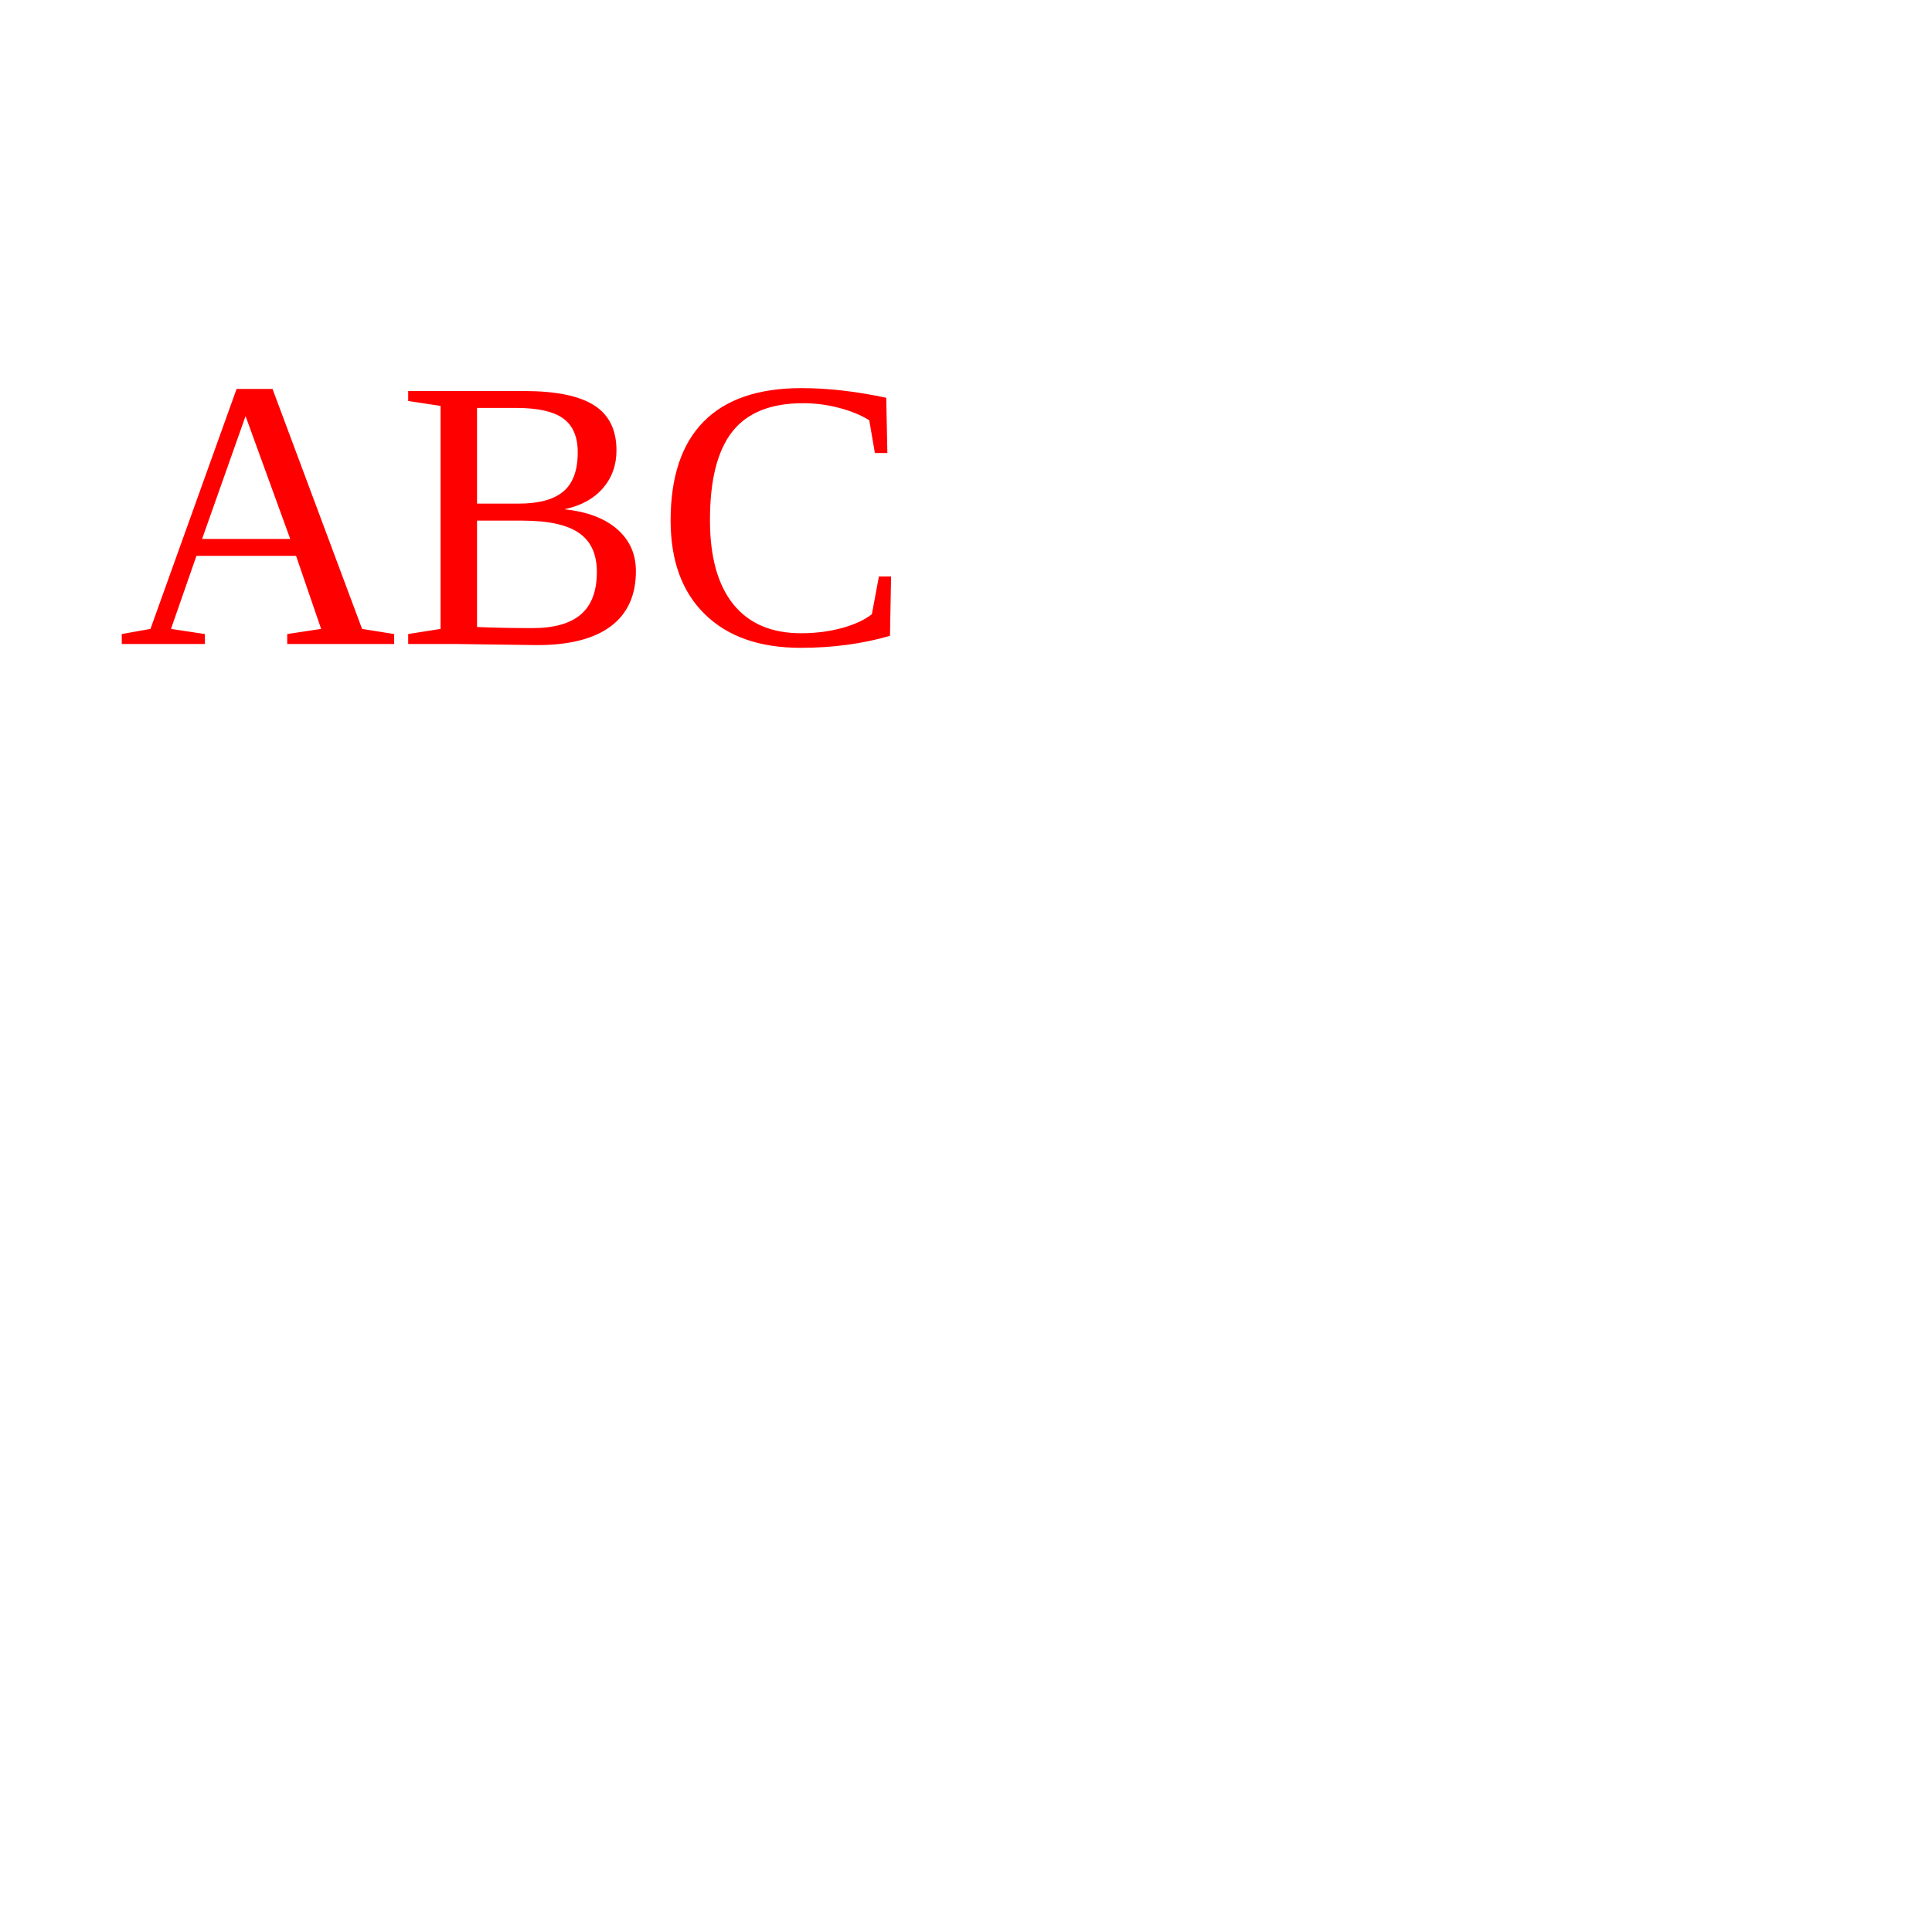
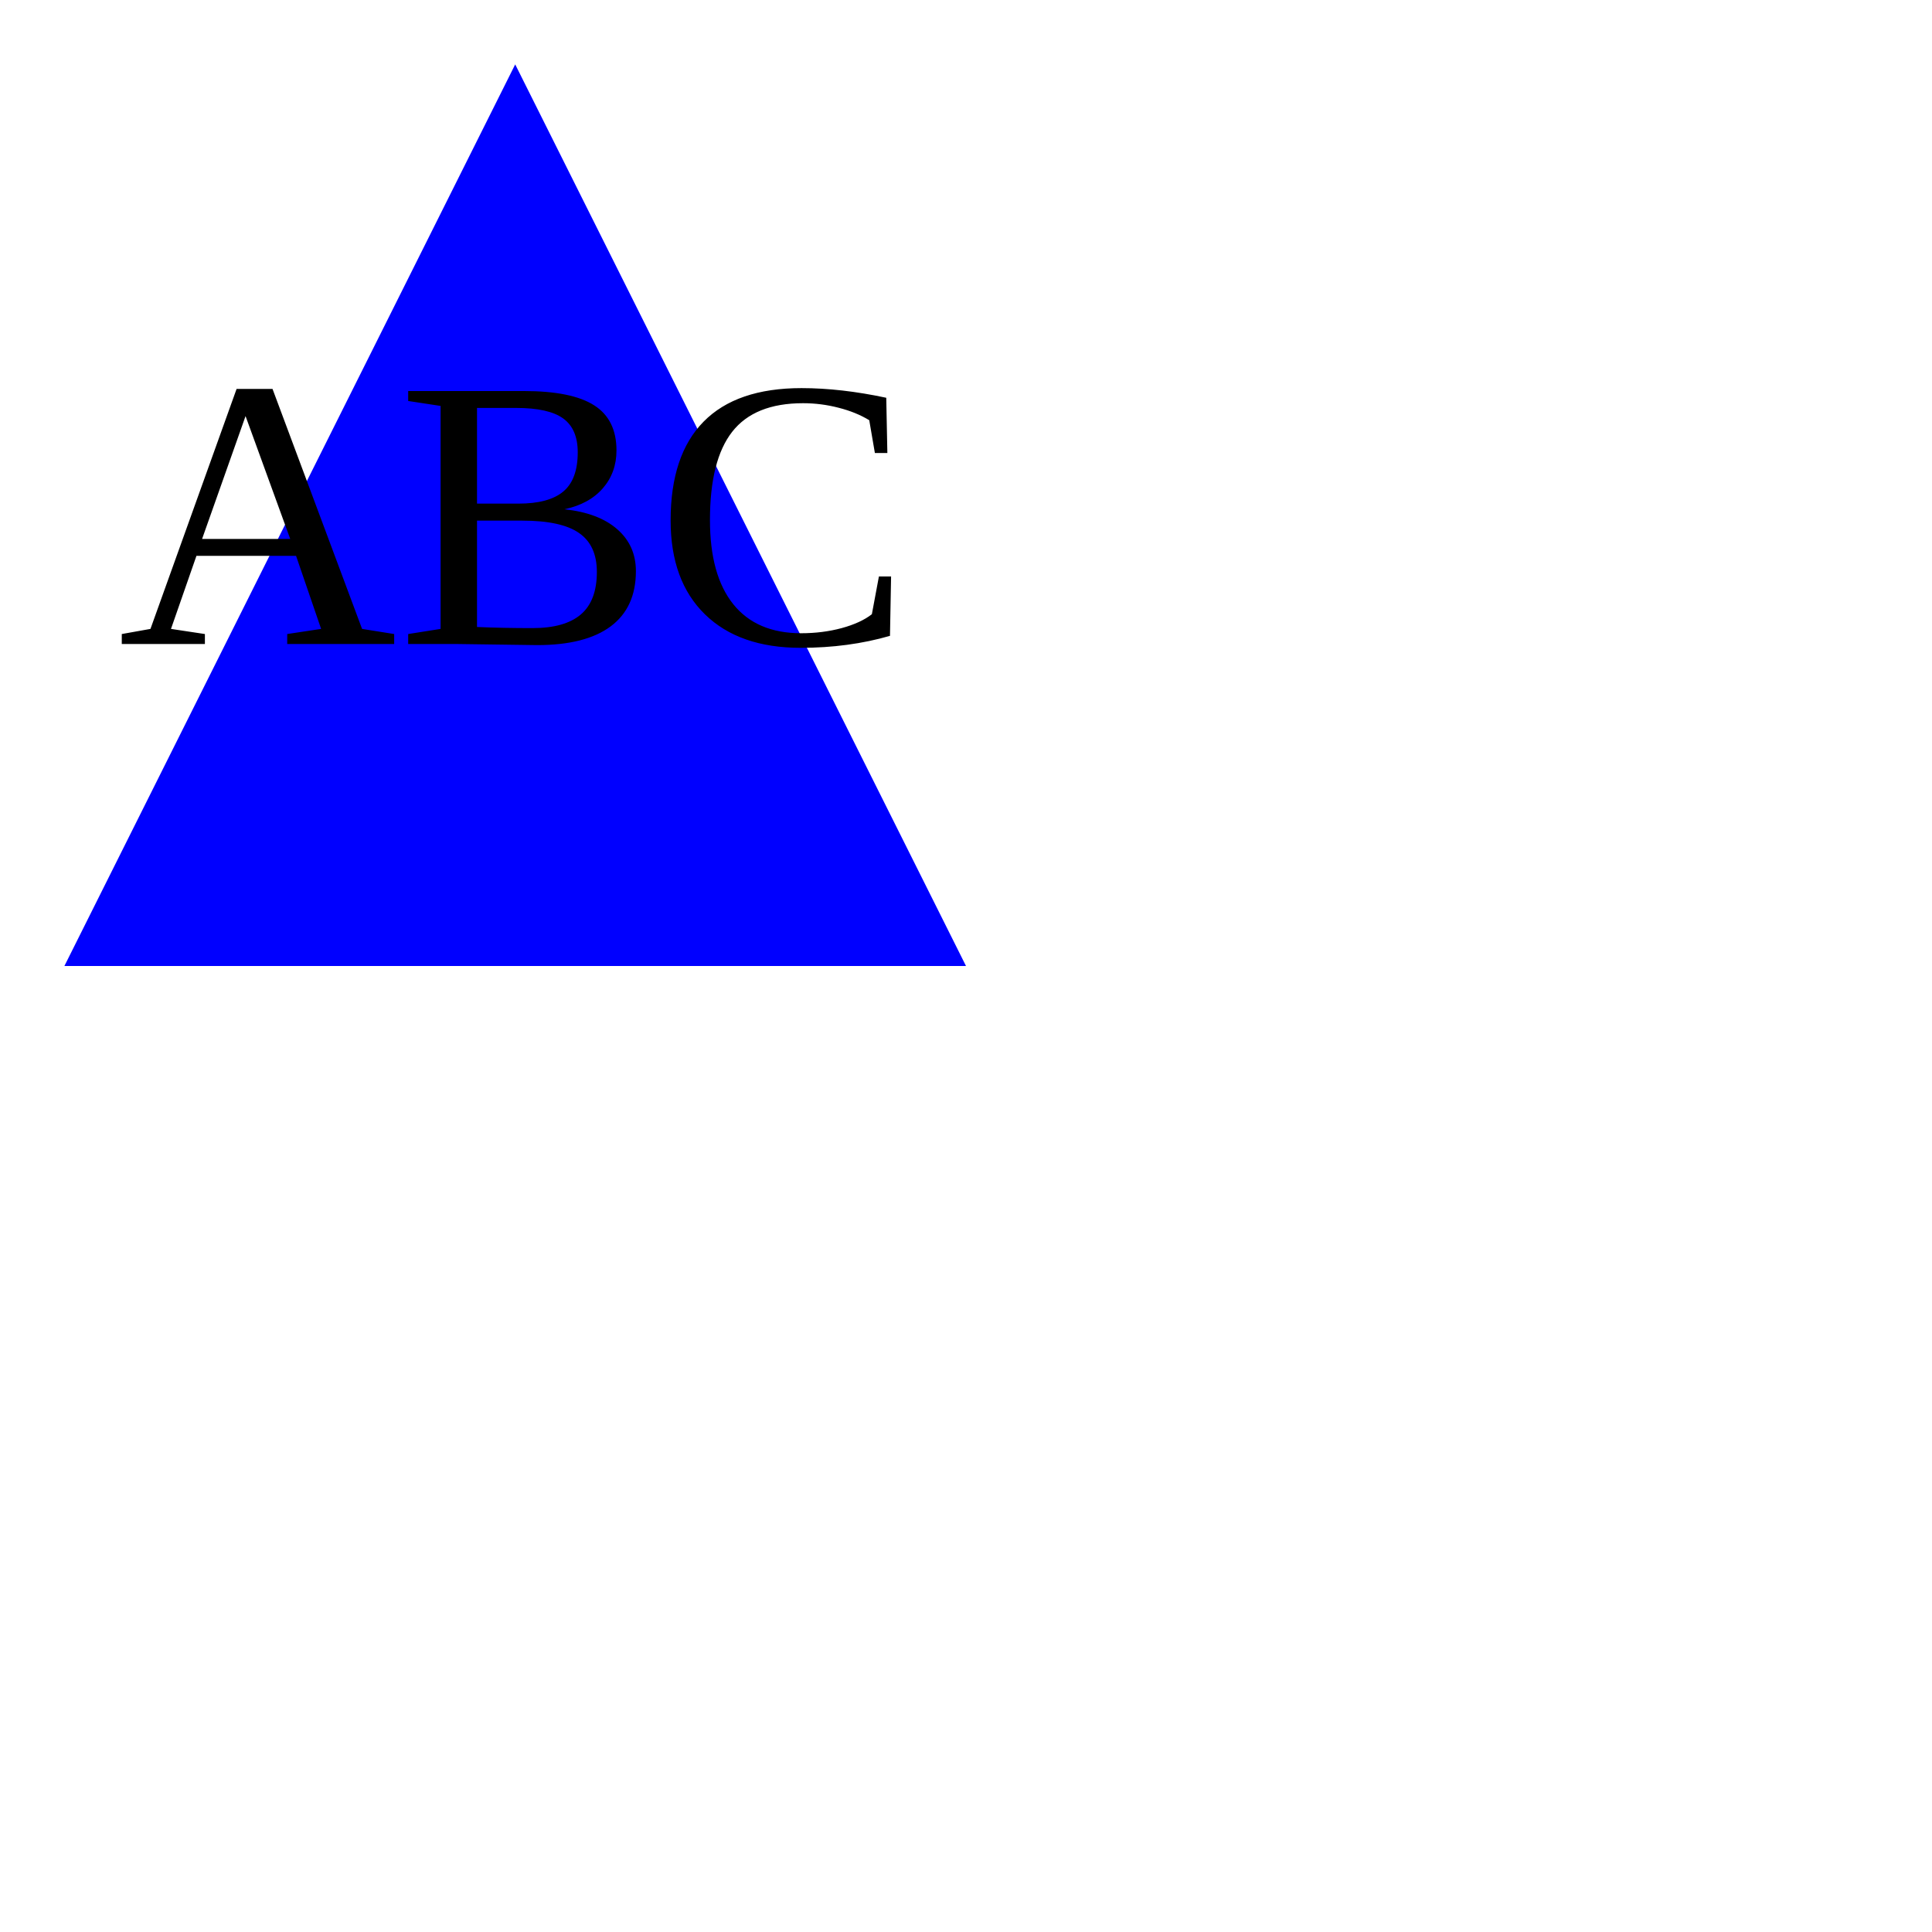
<svg xmlns="http://www.w3.org/2000/svg" version="1.1" width="300" height="300">
-   <triangle cx="80" cy="80" r="80" fill="blue" />
-   <text x="80" y="100" font-size="60" text-anchor="middle" fill="red">ABC</text>
+   <polygon points="80,10 150,150 10,150" fill="blue" />
+   <text x="80" y="100" font-size="60" text-anchor="middle" fill="black">ABC</text>
</svg>
